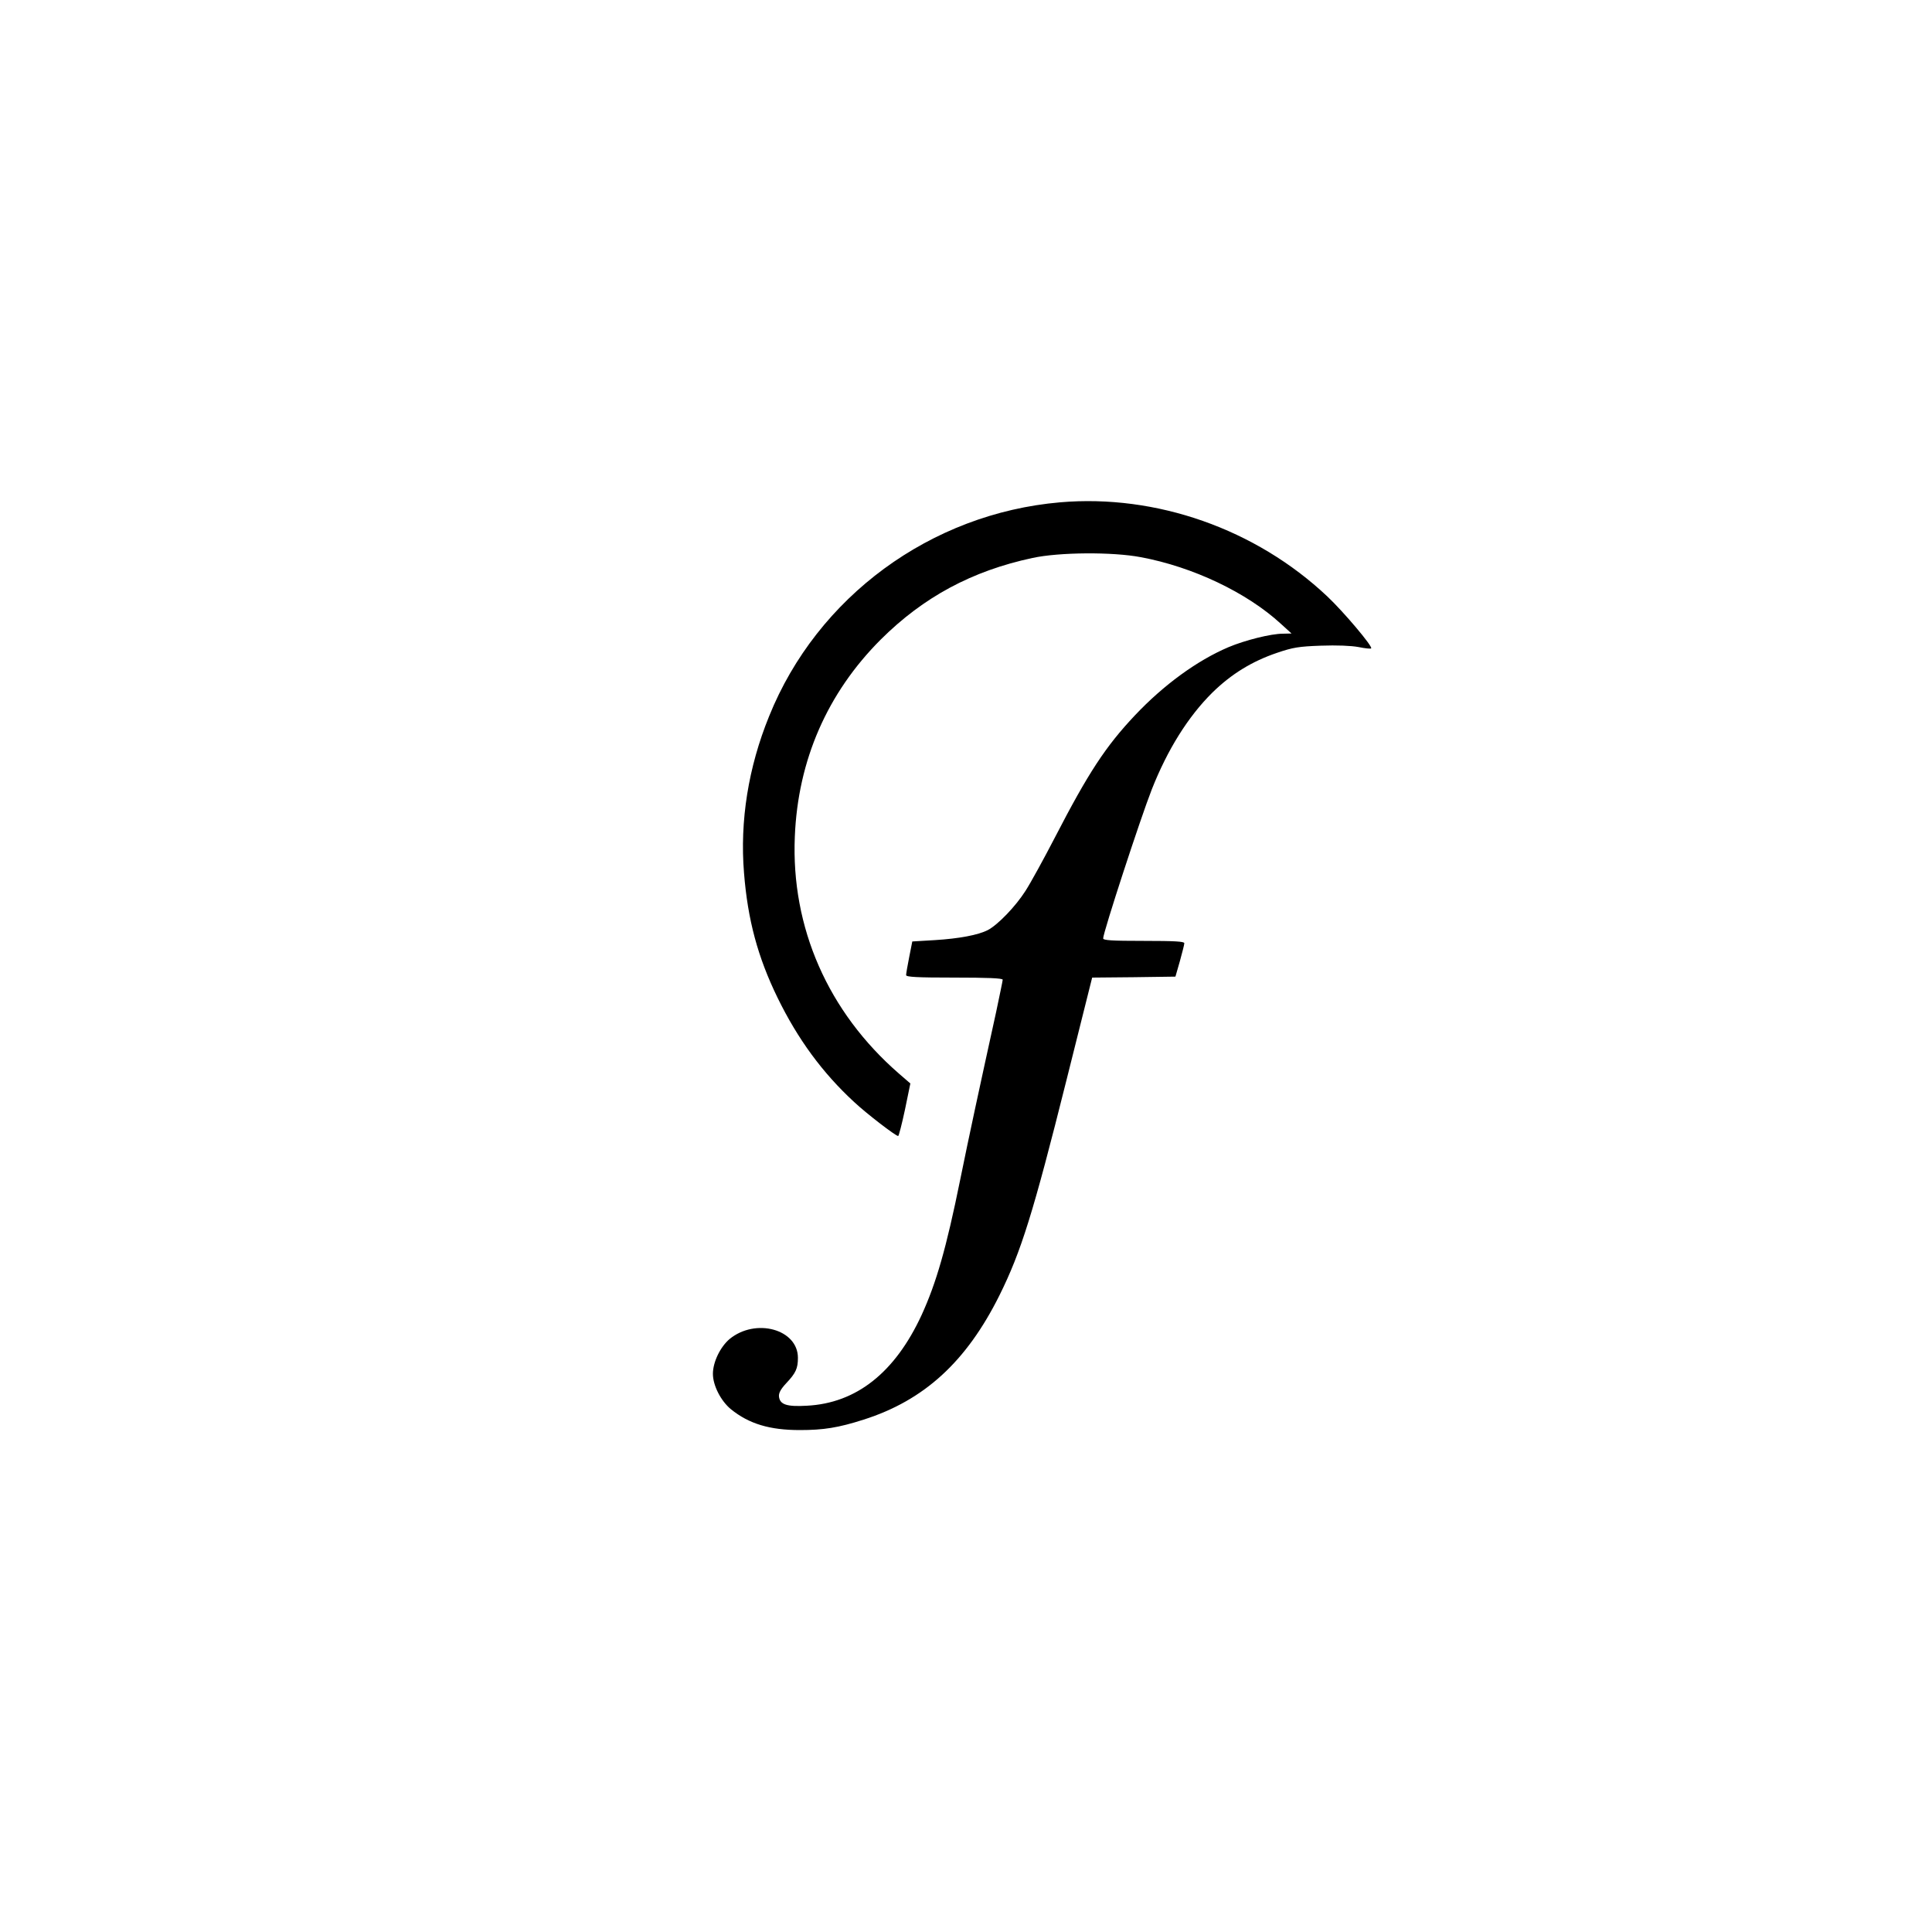
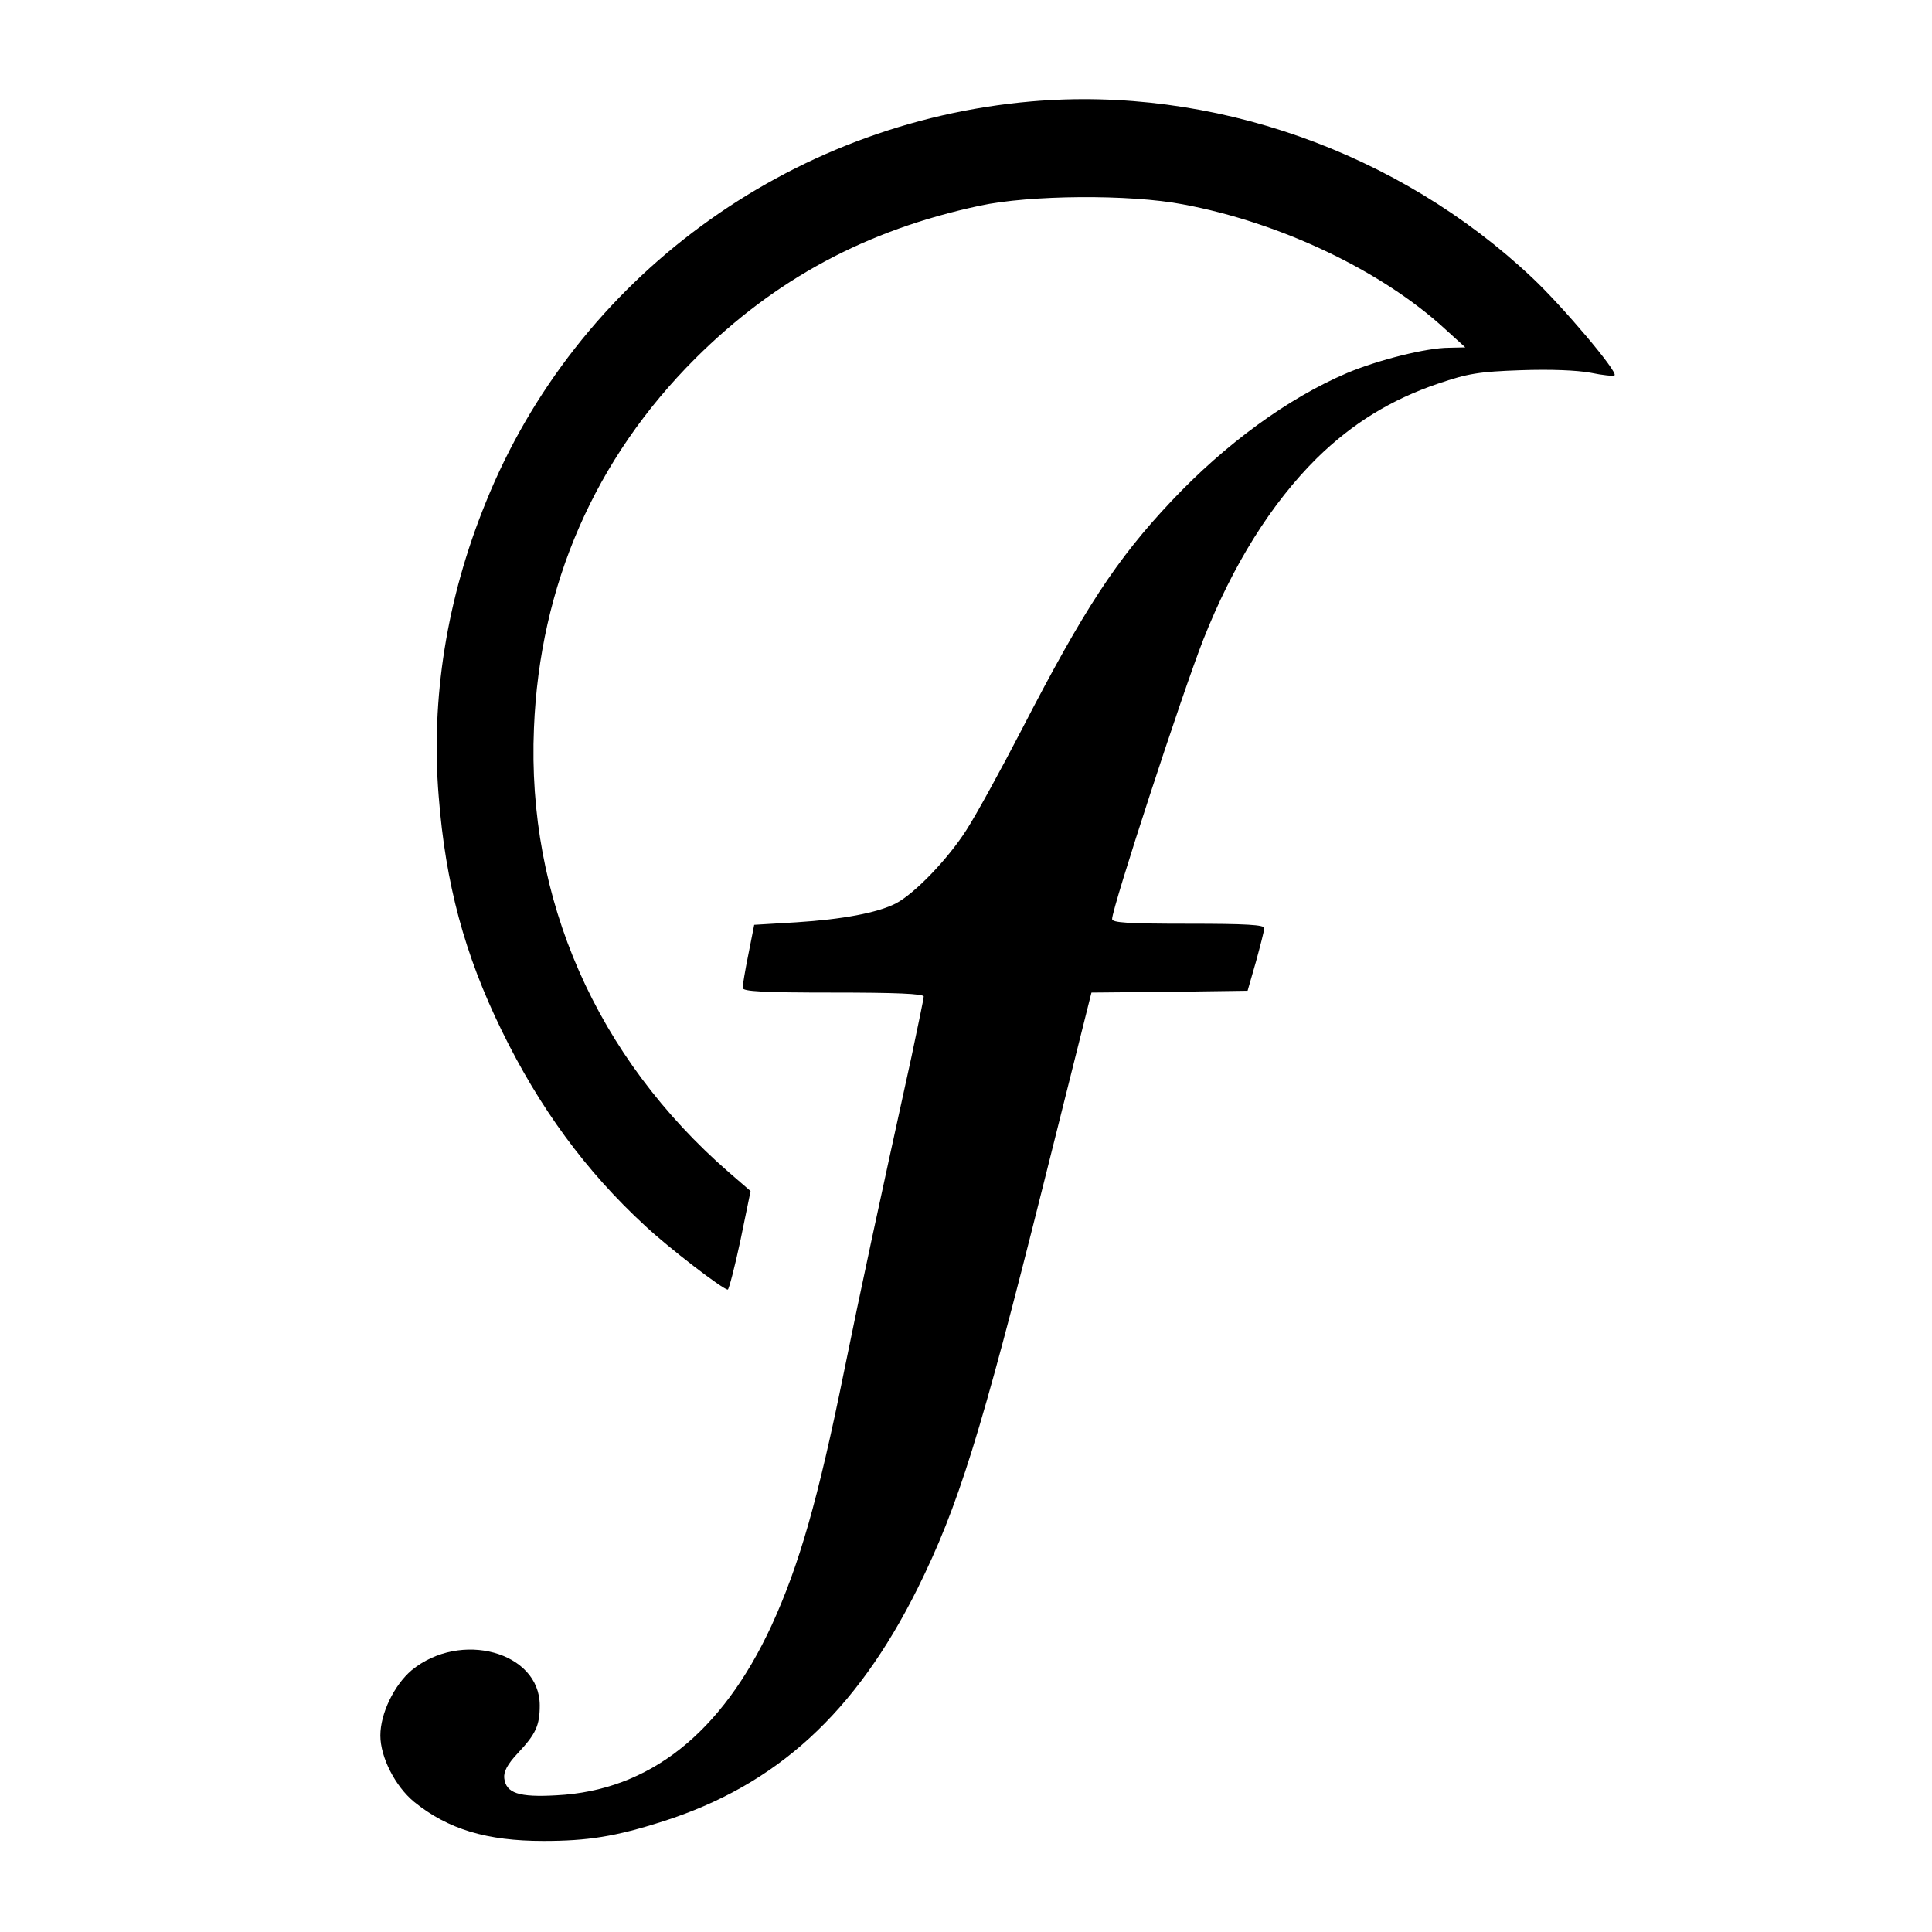
- <svg xmlns="http://www.w3.org/2000/svg" version="1.0" width="1000pt" height="1000pt" viewBox="0 0 1000 1000" preserveAspectRatio="xMidYMid meet">
-   <g transform="translate(40,1080) scale(0.1,-0.1)" fill="#000000" stroke="none">
+ <svg xmlns="http://www.w3.org/2000/svg" version="1.0" width="1000pt" height="1000pt" viewBox=" 100 100" preserveAspectRatio="xMidYMid meet">
+   <g transform="translate(-560, 2120) scale(0.25,-0.25)" fill="#000000" stroke="none">
    <path d="M5087 8200 c-670 -58 -1257 -489 -1506 -1107 -108 -265 -152 -543 -130 -811 19 -242 71 -436 174 -647 104 -213 232 -388 396 -539 64 -60 215 -176 228 -176 3 0 19 61 35 136 l28 136 -59 51 c-367 319 -559 756 -539 1227 16 395 168 743 445 1020 221 220 472 355 785 422 138 30 415 32 561 4 269 -50 549 -183 725 -345 l55 -50 -45 -1 c-62 0 -197 -34 -282 -70 -162 -69 -335 -195 -484 -353 -152 -161 -242 -299 -414 -632 -57 -110 -125 -234 -152 -276 -51 -80 -142 -175 -195 -203 -51 -26 -148 -44 -274 -52 l-117 -7 -16 -81 c-9 -44 -16 -87 -16 -93 0 -10 57 -13 250 -13 169 0 250 -3 250 -11 0 -5 -16 -81 -34 -167 -89 -405 -141 -646 -186 -868 -72 -355 -124 -535 -200 -701 -138 -298 -338 -456 -594 -469 -104 -6 -139 6 -144 47 -2 18 8 38 38 70 49 52 60 76 60 131 0 148 -219 208 -354 97 -48 -41 -86 -119 -86 -180 0 -60 41 -140 93 -183 94 -76 201 -108 357 -108 122 0 199 12 330 54 314 100 532 300 703 643 112 226 174 423 348 1118 l132 527 215 2 216 3 23 80 c12 44 23 86 23 93 0 9 -49 12 -210 12 -168 0 -210 3 -210 13 0 31 193 622 252 772 81 205 187 375 313 500 98 96 205 162 335 206 82 28 113 33 227 37 83 3 156 0 194 -7 34 -7 63 -10 66 -7 10 9 -144 191 -227 269 -370 349 -885 530 -1383 487z" />
  </g>
</svg>
